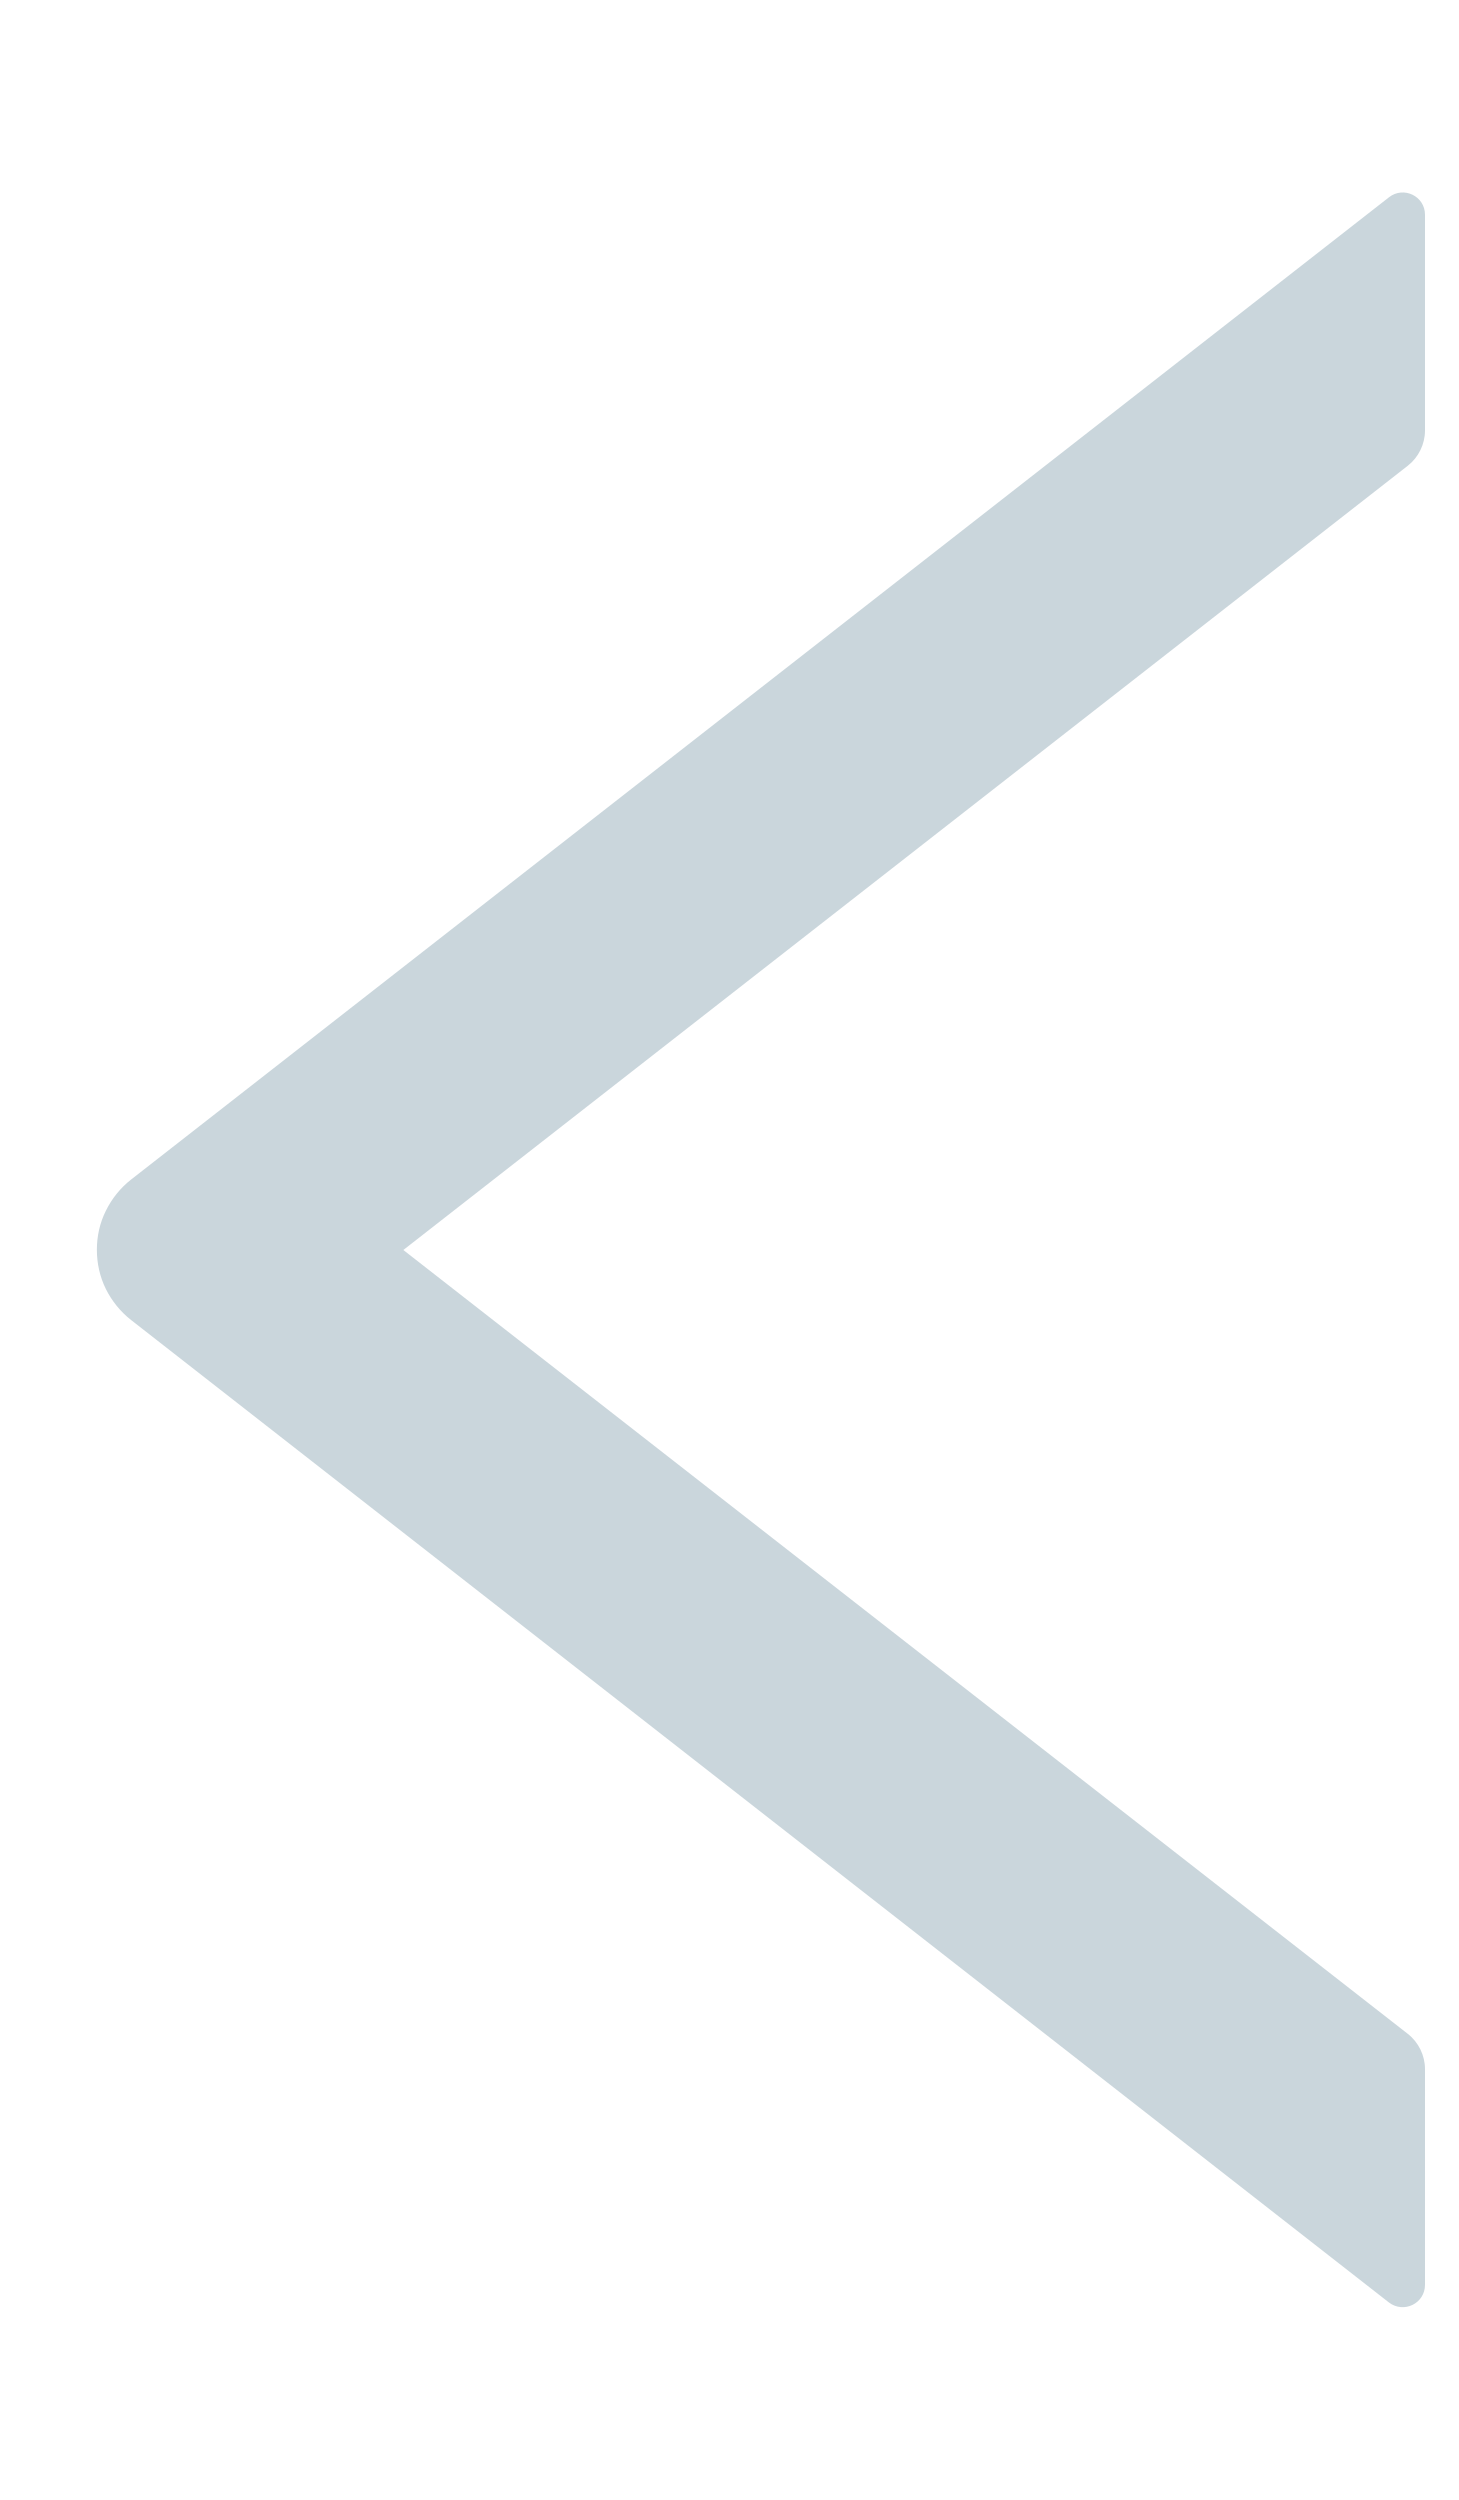
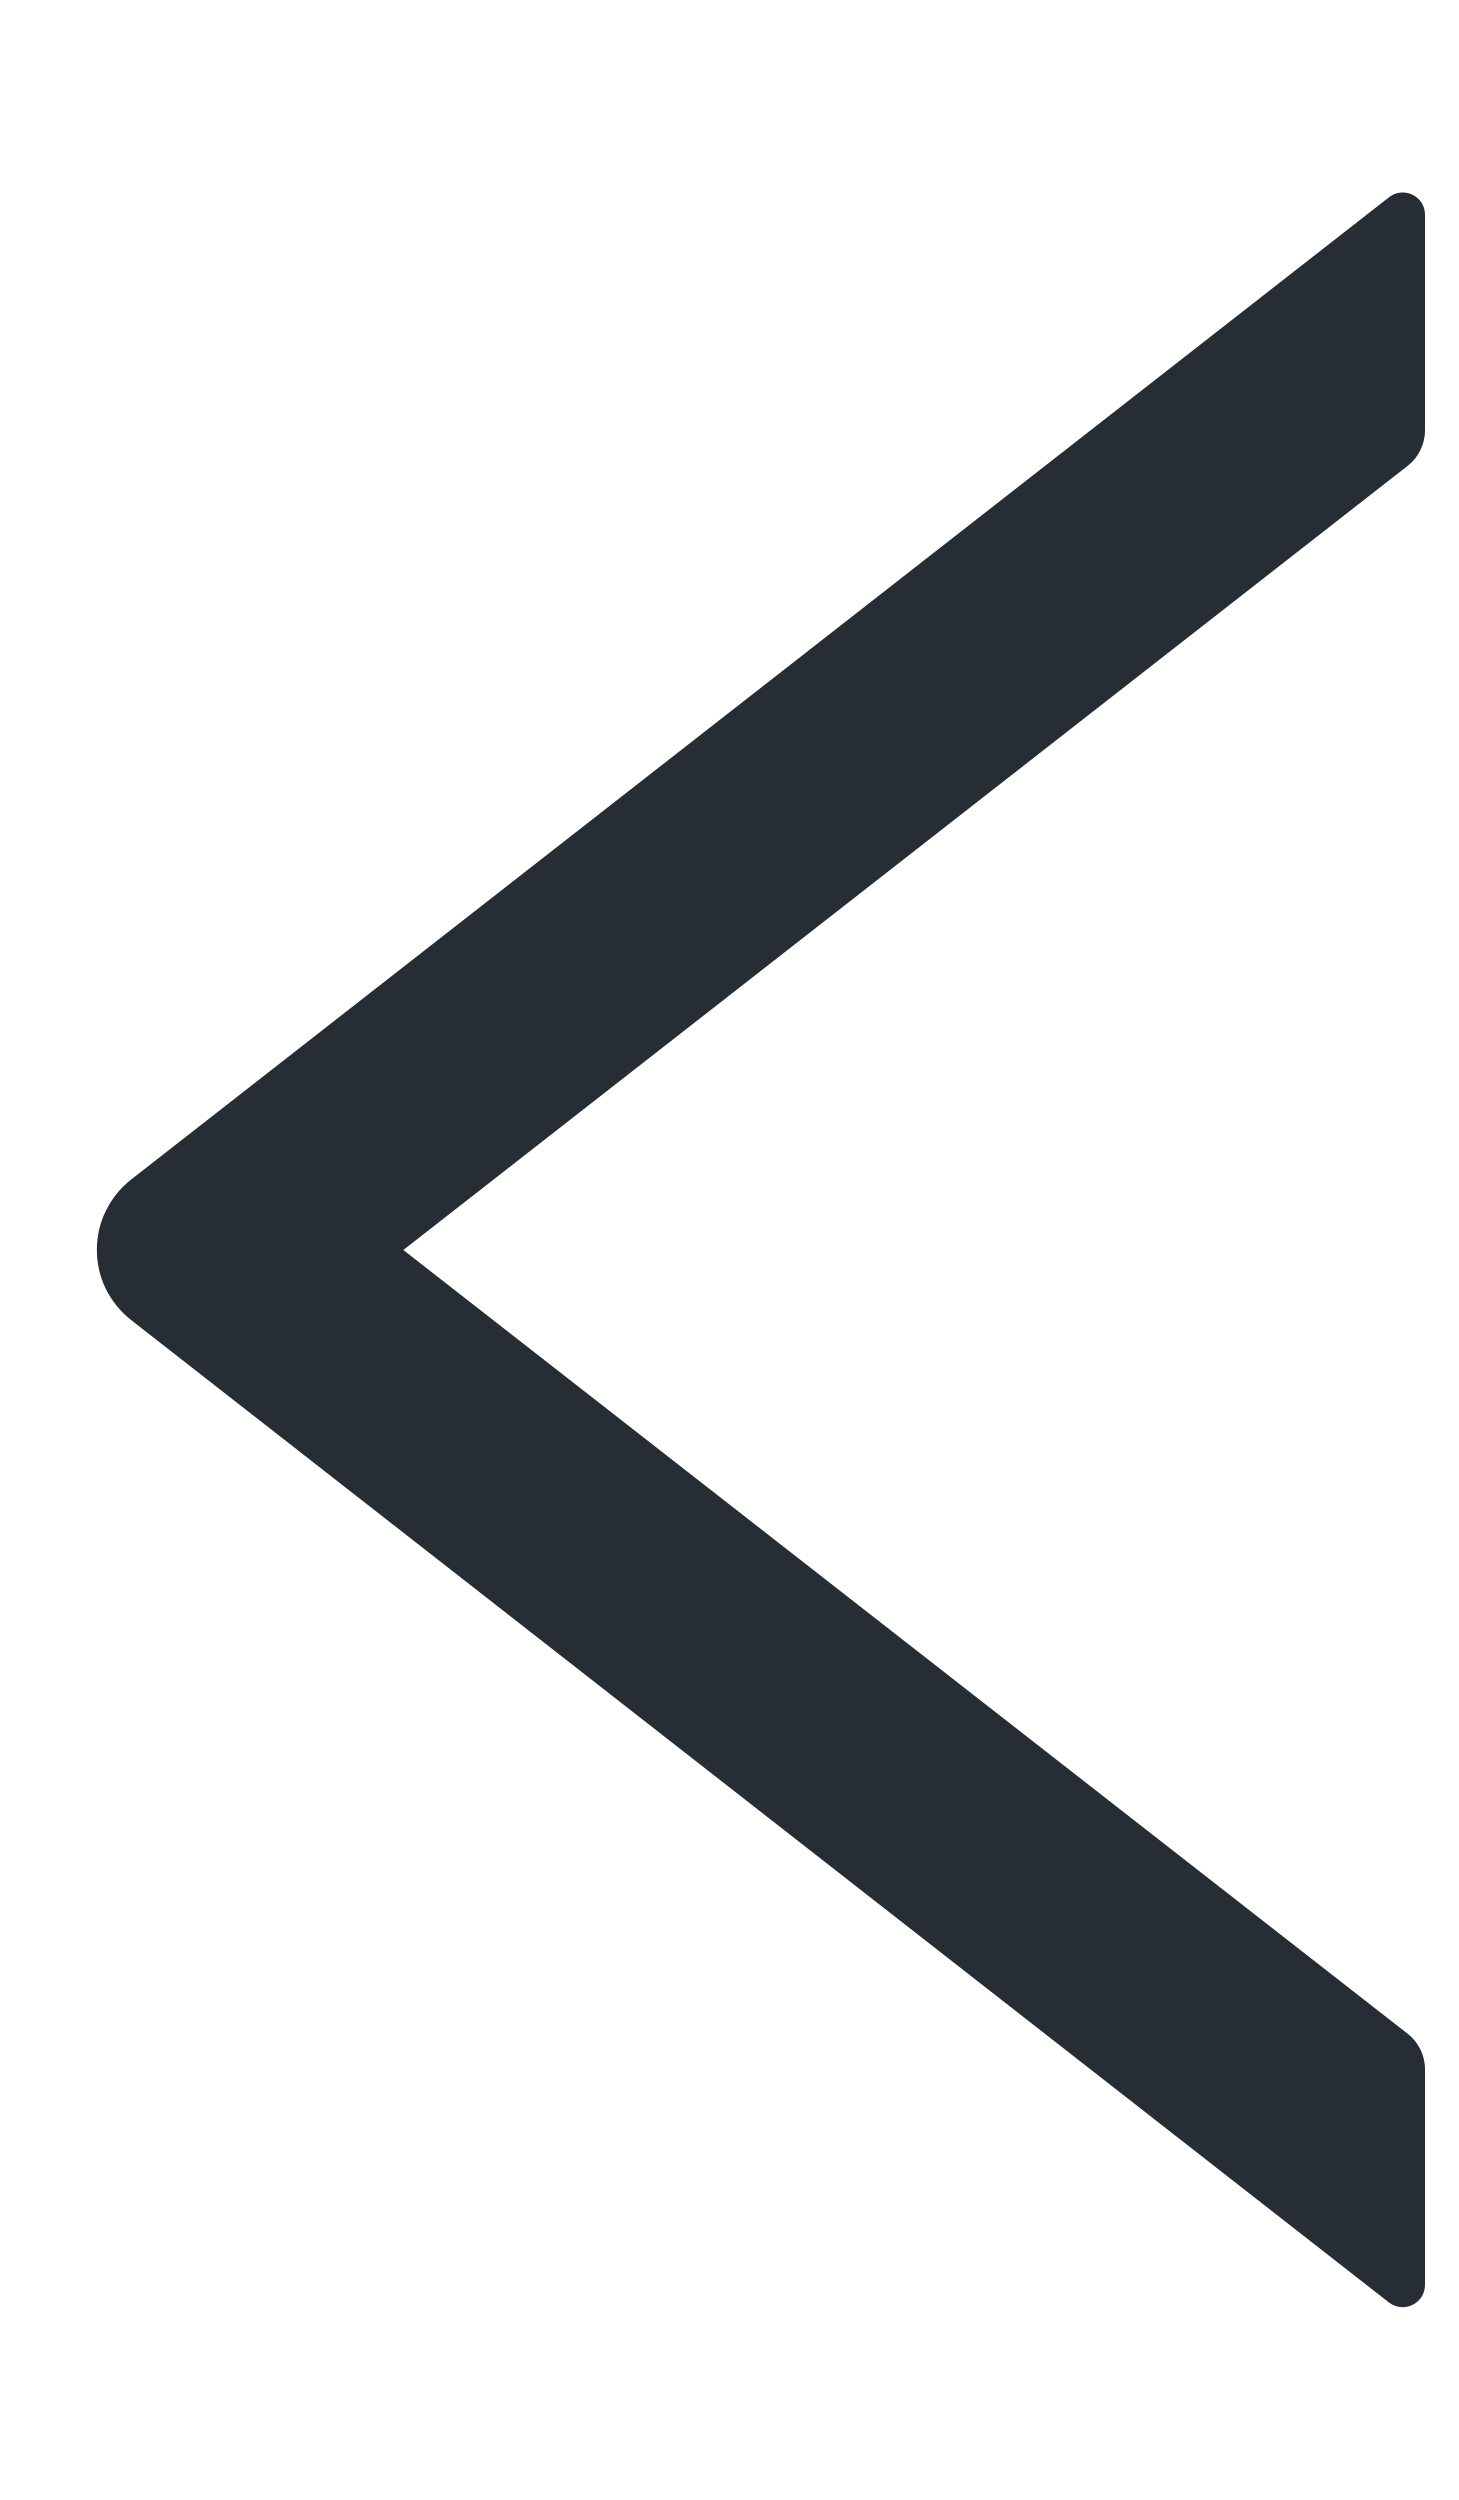
<svg xmlns="http://www.w3.org/2000/svg" width="7" height="12" viewBox="0 0 7 12" fill="none">
-   <path d="M6.84 2.066V1.031C6.84 0.941 6.737 0.892 6.667 0.947L0.629 5.662C0.578 5.702 0.537 5.753 0.508 5.812C0.479 5.87 0.465 5.934 0.465 5.999C0.465 6.064 0.479 6.128 0.508 6.187C0.537 6.245 0.578 6.296 0.629 6.336L6.667 11.052C6.738 11.106 6.84 11.057 6.84 10.967V9.932C6.84 9.866 6.809 9.803 6.758 9.763L1.936 6L6.758 2.235C6.809 2.195 6.84 2.132 6.84 2.066Z" fill="#CAD6DC" />
+   <path d="M6.84 2.066V1.031C6.84 0.941 6.737 0.892 6.667 0.947L0.629 5.662C0.578 5.702 0.537 5.753 0.508 5.812C0.479 5.87 0.465 5.934 0.465 5.999C0.465 6.064 0.479 6.128 0.508 6.187C0.537 6.245 0.578 6.296 0.629 6.336L6.667 11.052C6.738 11.106 6.84 11.057 6.84 10.967V9.932C6.84 9.866 6.809 9.803 6.758 9.763L1.936 6L6.758 2.235C6.809 2.195 6.84 2.132 6.84 2.066Z" fill="#262D34" />
</svg>
